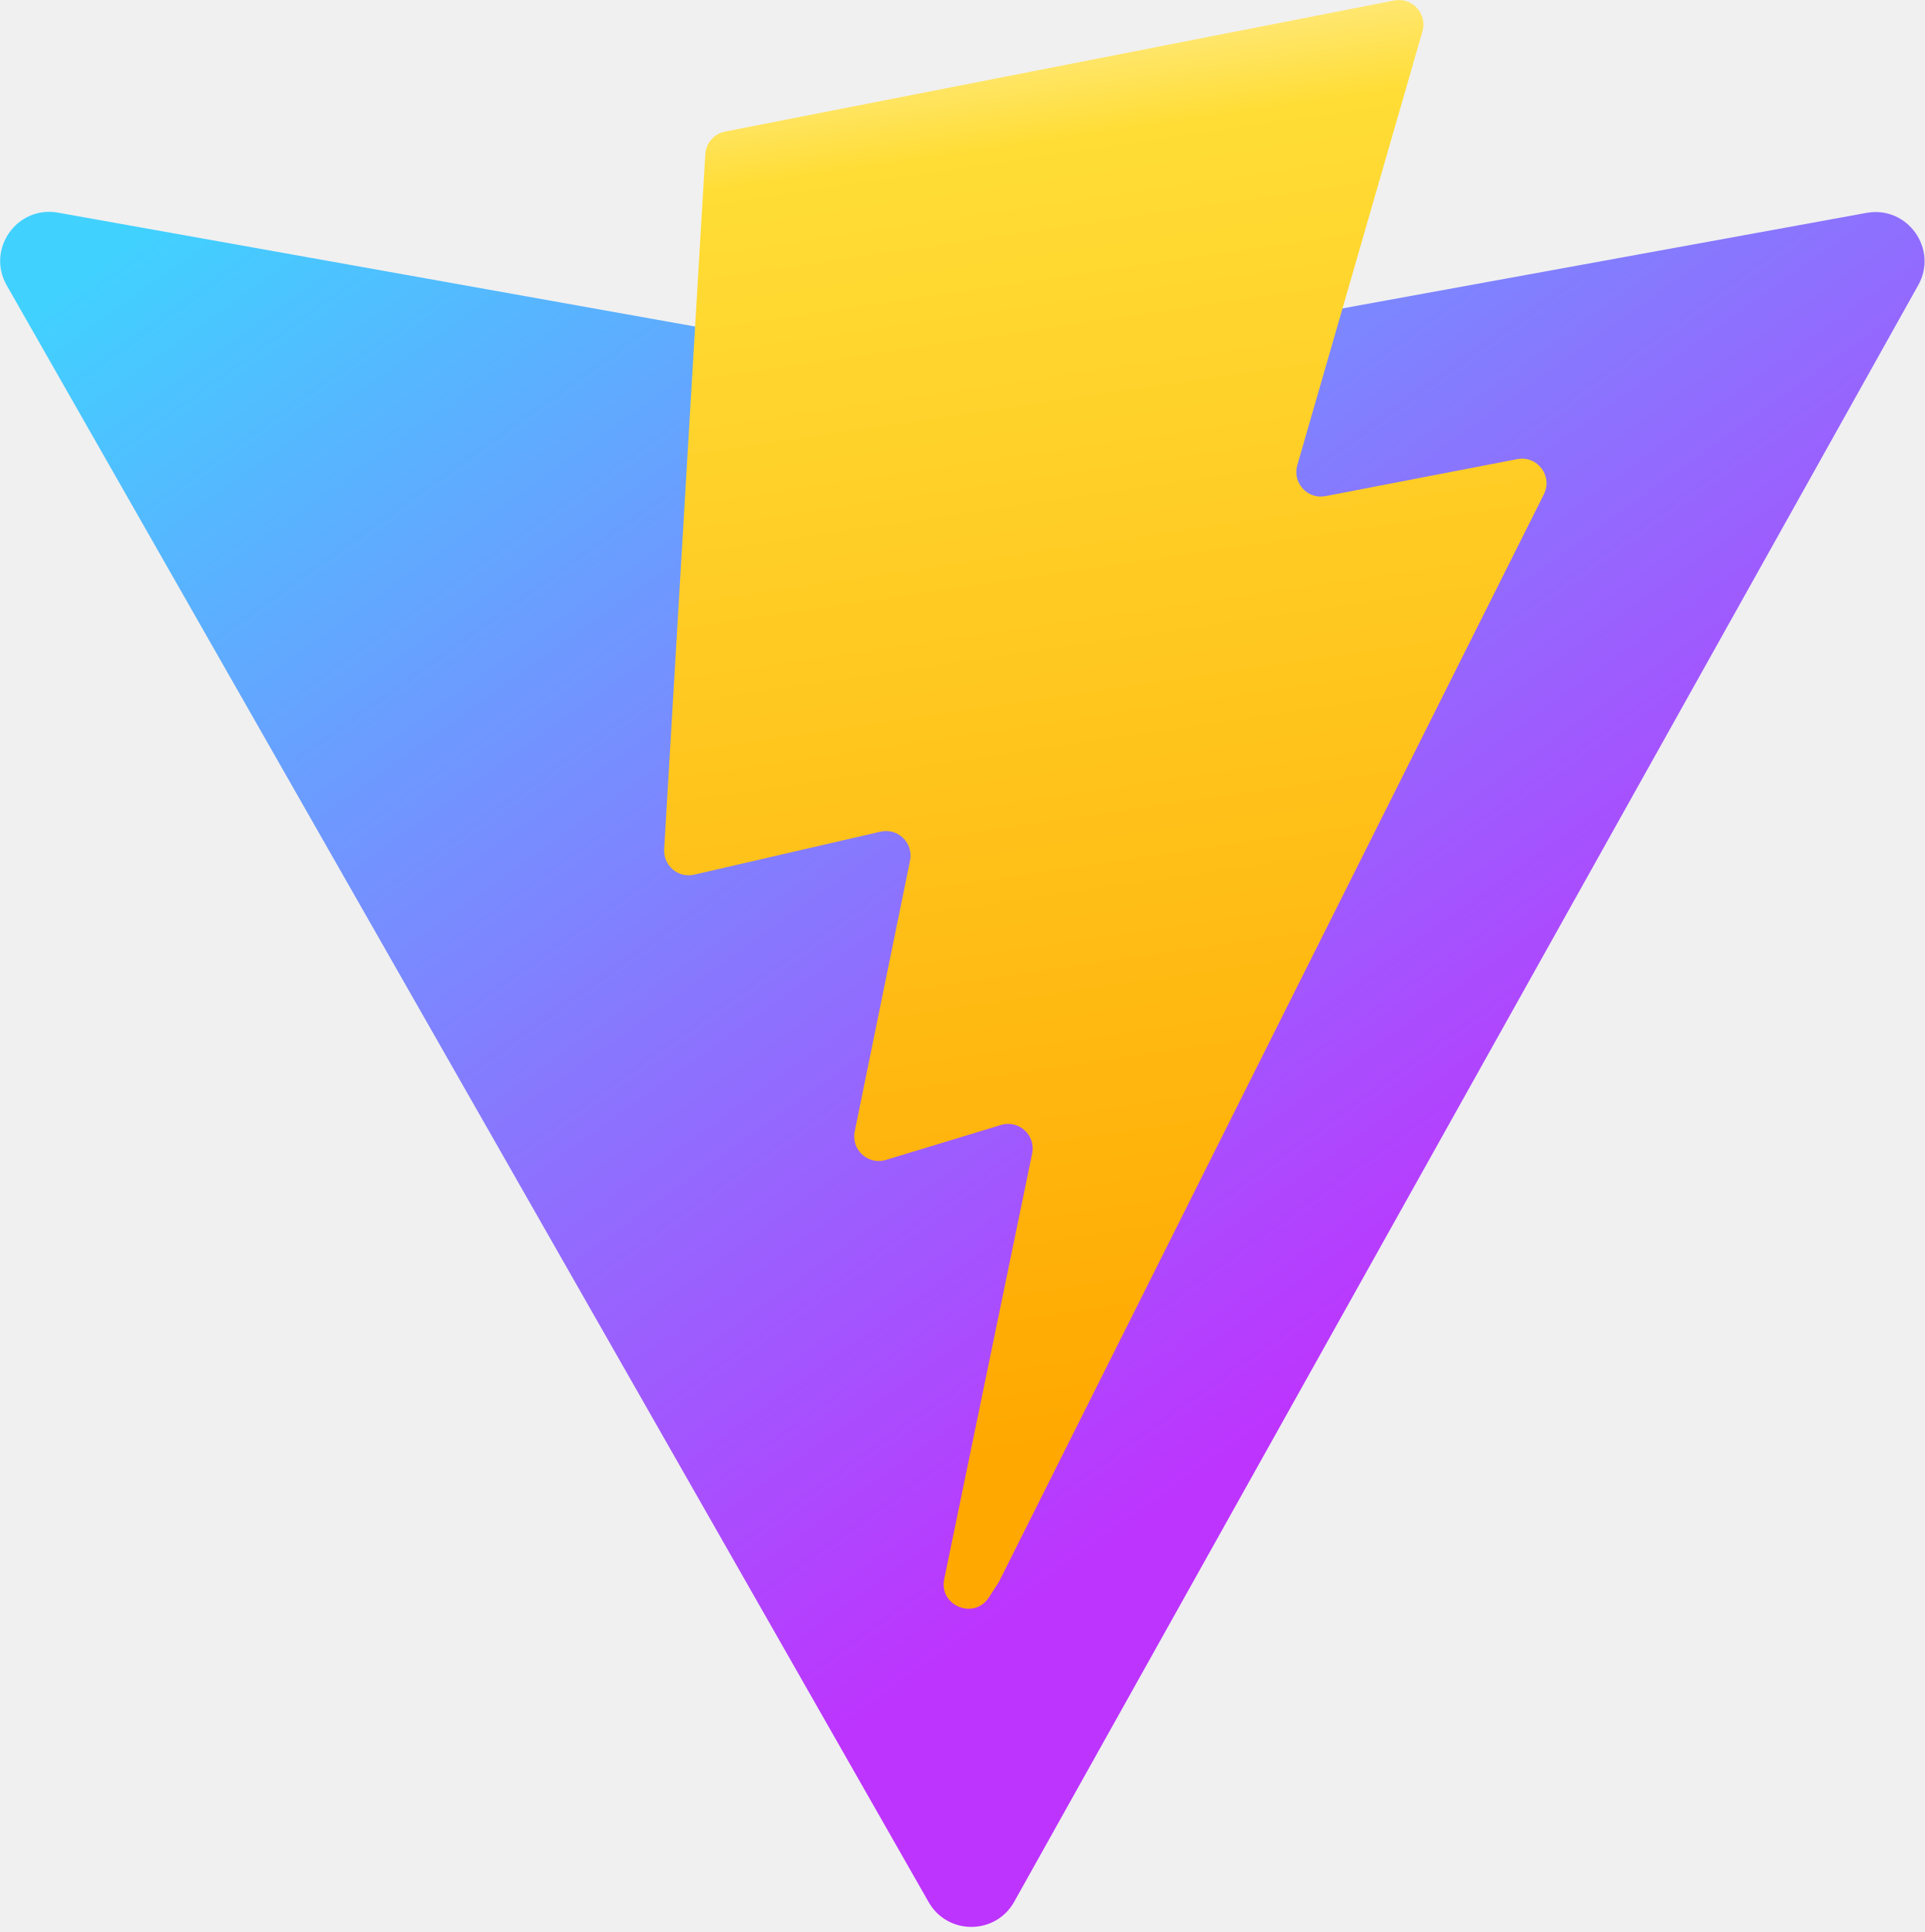
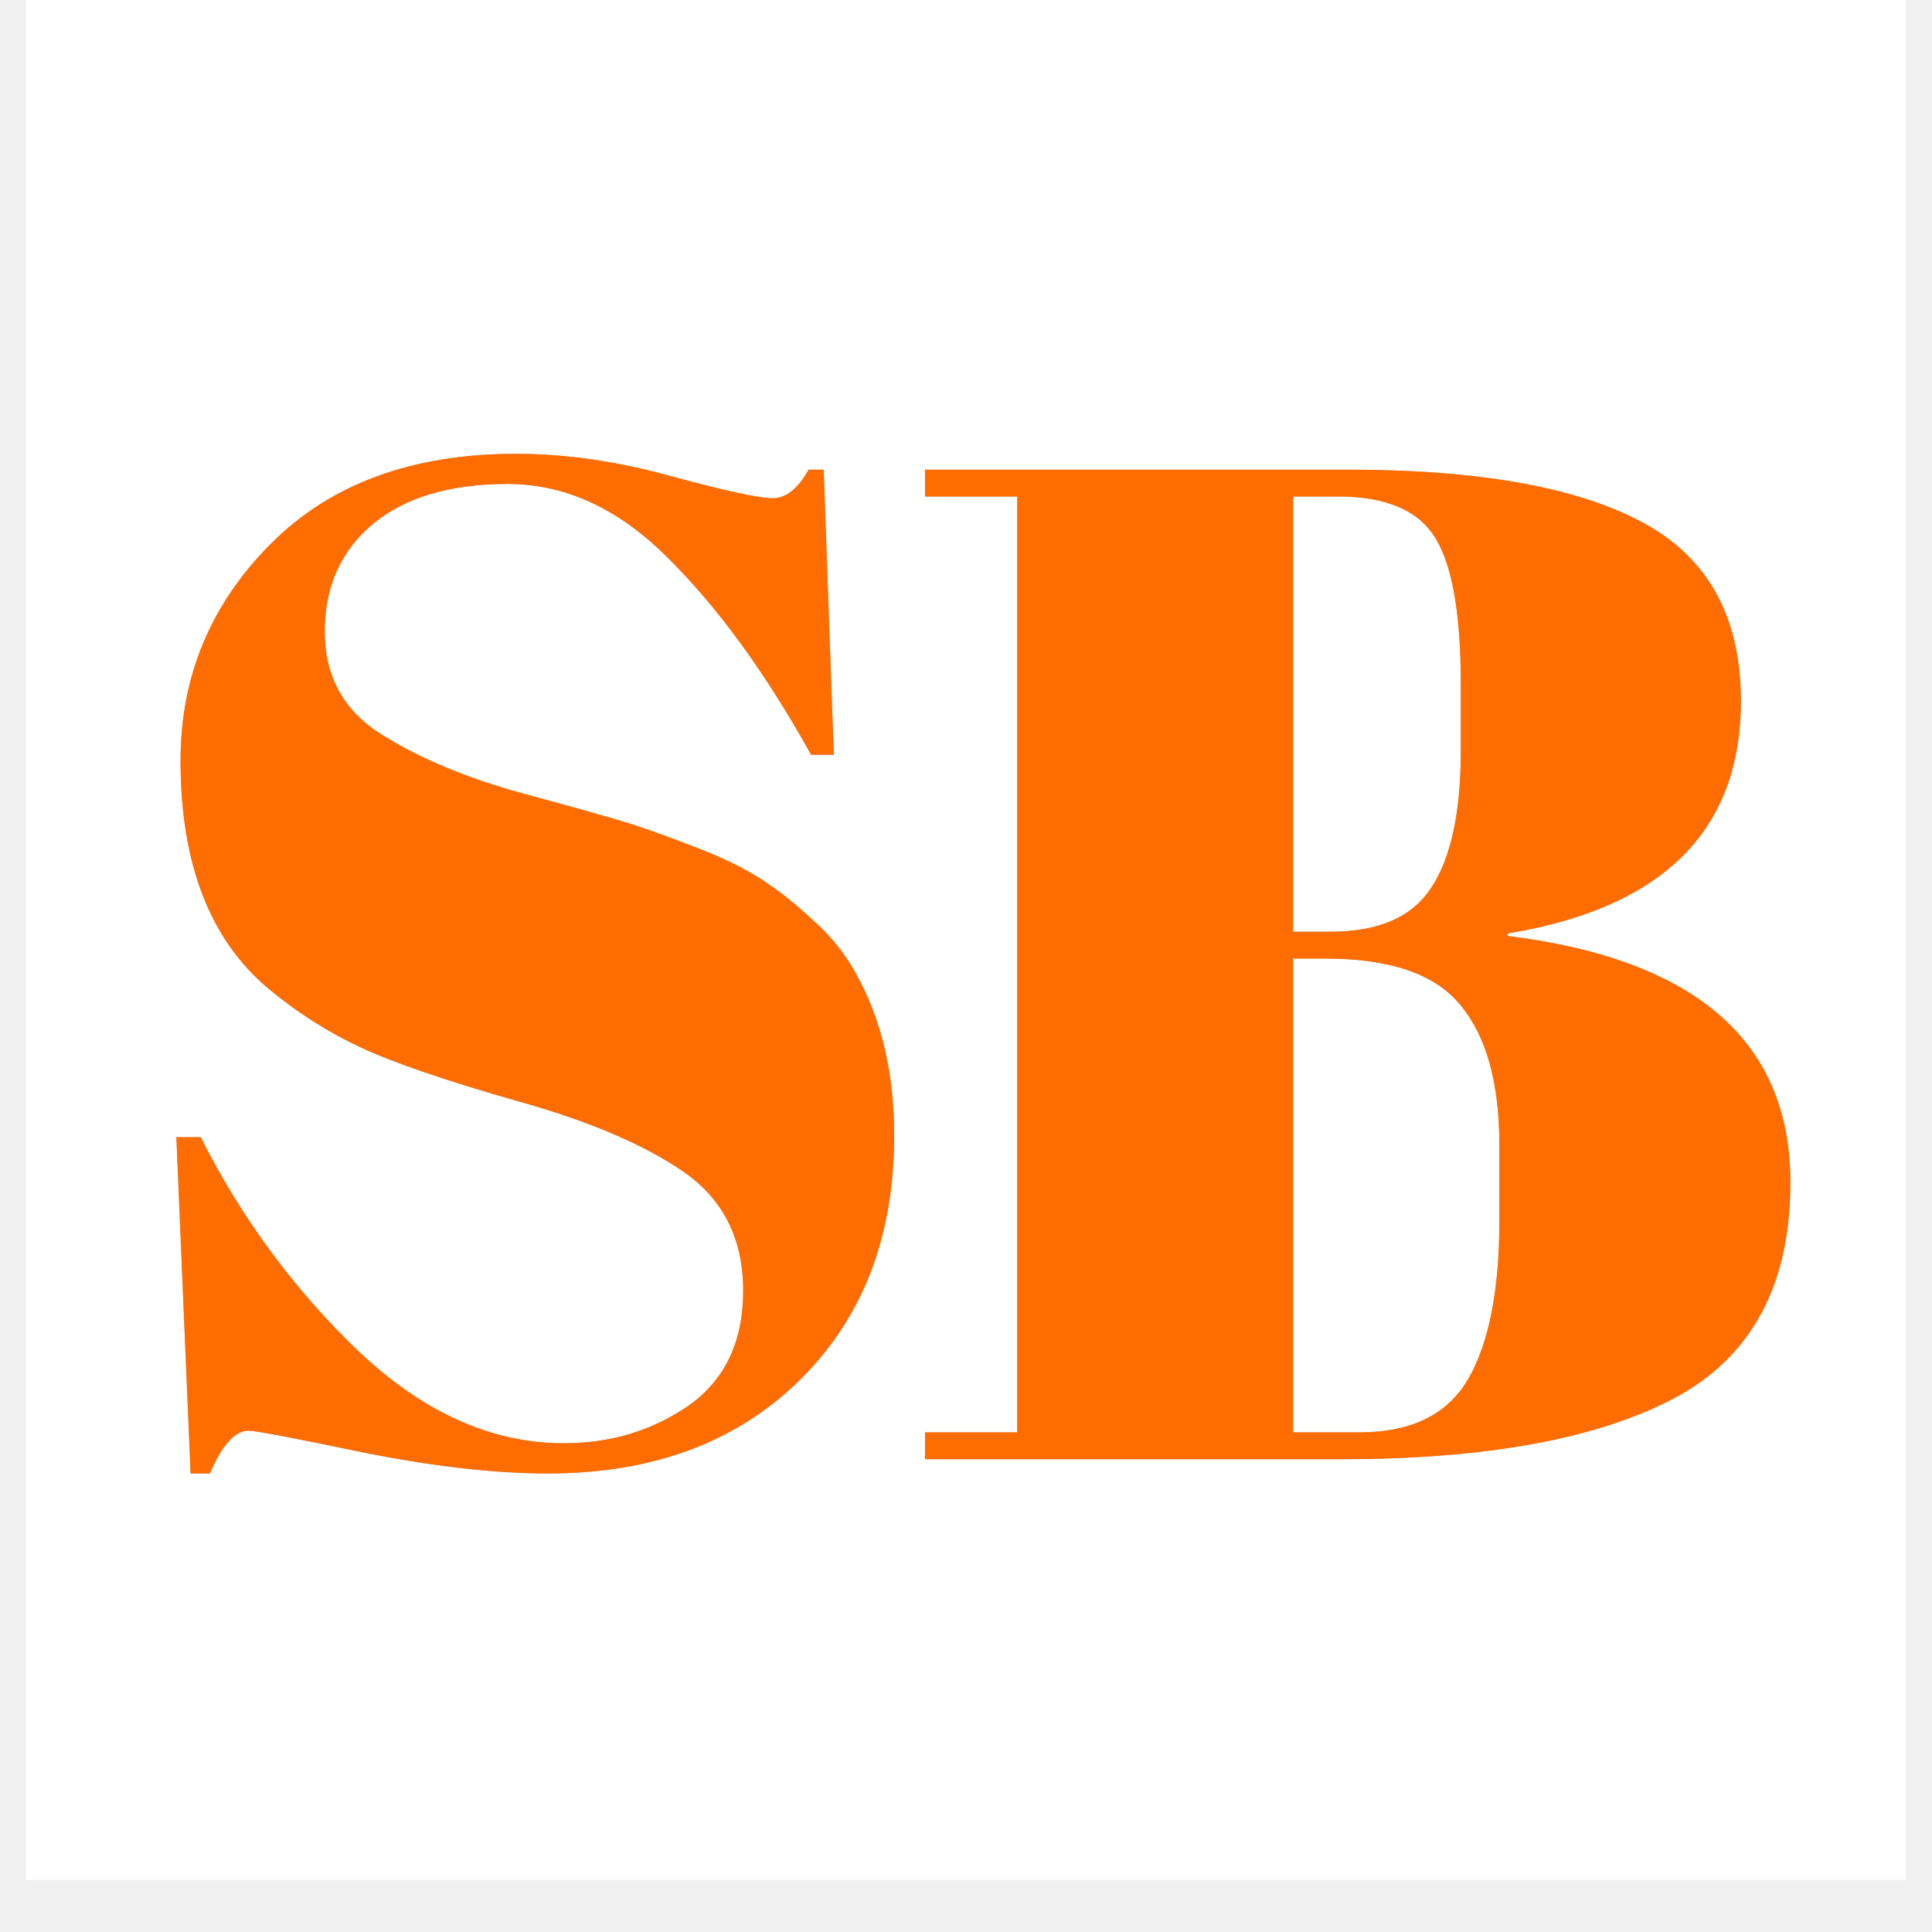
- <svg xmlns="http://www.w3.org/2000/svg" aria-hidden="true" role="img" class="iconify iconify--logos" width="31.88" height="32" preserveAspectRatio="xMidYMid meet" viewBox="0 0 256 257">
+ <svg xmlns="http://www.w3.org/2000/svg" width="48" zoomAndPan="magnify" viewBox="0 0 36 36" height="48" preserveAspectRatio="xMidYMid meet" version="1.0">
  <defs>
-     <linearGradient id="IconifyId1813088fe1fbc01fb466" x1="-.828%" x2="57.636%" y1="7.652%" y2="78.411%">
-       <stop offset="0%" stop-color="#41D1FF" />
-       <stop offset="100%" stop-color="#BD34FE" />
-     </linearGradient>
-     <linearGradient id="IconifyId1813088fe1fbc01fb467" x1="43.376%" x2="50.316%" y1="2.242%" y2="89.03%">
-       <stop offset="0%" stop-color="#FFEA83" />
-       <stop offset="8.333%" stop-color="#FFDD35" />
-       <stop offset="100%" stop-color="#FFA800" />
-     </linearGradient>
+     <g />
+     <clipPath id="efef30ff8c">
+       <path d="M 0.488 0 L 35.512 0 L 35.512 35.027 L 0.488 35.027 Z M 0.488 0 " clip-rule="nonzero" />
+     </clipPath>
  </defs>
-   <path fill="url(#IconifyId1813088fe1fbc01fb466)" d="M255.153 37.938L134.897 252.976c-2.483 4.44-8.862 4.466-11.382.048L.875 37.958c-2.746-4.814 1.371-10.646 6.827-9.67l120.385 21.517a6.537 6.537 0 0 0 2.322-.004l117.867-21.483c5.438-.991 9.574 4.796 6.877 9.62Z" />
-   <path fill="url(#IconifyId1813088fe1fbc01fb467)" d="M185.432.063L96.44 17.501a3.268 3.268 0 0 0-2.634 3.014l-5.474 92.456a3.268 3.268 0 0 0 3.997 3.378l24.777-5.718c2.318-.535 4.413 1.507 3.936 3.838l-7.361 36.047c-.495 2.426 1.782 4.5 4.151 3.78l15.304-4.649c2.372-.72 4.652 1.36 4.15 3.788l-11.698 56.621c-.732 3.542 3.979 5.473 5.943 2.437l1.313-2.028l72.516-144.72c1.215-2.423-.88-5.186-3.54-4.672l-25.505 4.922c-2.396.462-4.435-1.77-3.759-4.114l16.646-57.705c.677-2.35-1.37-4.583-3.769-4.113Z" />
+   <g clip-path="url(#efef30ff8c)">
+     <path fill="#ffffff" d="M 0.488 0 L 35.512 0 L 35.512 35.027 L 0.488 35.027 Z M 0.488 0 " fill-opacity="1" fill-rule="nonzero" />
+     <path fill="#ffffff" d="M 0.488 0 L 35.512 0 L 35.512 35.027 L 0.488 35.027 Z M 0.488 0 " fill-opacity="1" fill-rule="nonzero" />
+   </g>
+   <g fill="#2b2b2b" fill-opacity="0.4">
+     <g transform="translate(1.942342, 27.18998)">
+       <g>
+         <path d="M 8.562 -0.297 C 9.438 -0.297 10.211 -0.531 10.891 -1 C 11.566 -1.477 11.906 -2.191 11.906 -3.141 C 11.906 -4.098 11.539 -4.832 10.812 -5.344 C 10.082 -5.852 9.047 -6.297 7.703 -6.672 C 6.359 -7.055 5.383 -7.391 4.781 -7.672 C 4.176 -7.953 3.602 -8.316 3.062 -8.766 C 1.969 -9.68 1.422 -11.098 1.422 -13.016 C 1.422 -14.578 1.977 -15.922 3.094 -17.047 C 4.207 -18.172 5.734 -18.734 7.672 -18.734 C 8.598 -18.734 9.566 -18.594 10.578 -18.312 C 11.586 -18.039 12.211 -17.906 12.453 -17.906 C 12.703 -17.906 12.926 -18.082 13.125 -18.438 L 13.406 -18.438 L 13.594 -13.125 L 13.172 -13.125 C 12.328 -14.645 11.441 -15.863 10.516 -16.781 C 9.598 -17.707 8.598 -18.172 7.516 -18.172 C 6.441 -18.172 5.602 -17.922 5 -17.422 C 4.406 -16.922 4.109 -16.254 4.109 -15.422 C 4.109 -14.586 4.461 -13.945 5.172 -13.5 C 5.891 -13.051 6.766 -12.688 7.797 -12.406 C 8.836 -12.125 9.52 -11.93 9.844 -11.828 C 10.164 -11.723 10.566 -11.578 11.047 -11.391 C 11.535 -11.203 11.93 -11.008 12.234 -10.812 C 12.547 -10.613 12.867 -10.359 13.203 -10.047 C 13.547 -9.742 13.816 -9.406 14.016 -9.031 C 14.484 -8.188 14.719 -7.188 14.719 -6.031 C 14.719 -4.133 14.125 -2.609 12.938 -1.453 C 11.758 -0.305 10.203 0.266 8.266 0.266 C 7.266 0.266 6.117 0.133 4.828 -0.125 C 3.535 -0.395 2.82 -0.531 2.688 -0.531 C 2.438 -0.531 2.195 -0.266 1.969 0.266 L 1.609 0.266 L 1.344 -6 L 1.797 -6 C 2.566 -4.477 3.551 -3.145 4.75 -2 C 5.957 -0.863 7.227 -0.297 8.562 -0.297 Z M 8.562 -0.297 " />
+       </g>
+     </g>
+   </g>
+   <g fill="#2b2b2b" fill-opacity="0.4">
+     <g transform="translate(16.68904, 27.18998)">
+       <g>
+         <path d="M 0.547 -18.438 L 8.438 -18.438 C 10.875 -18.438 12.703 -18.109 13.922 -17.453 C 15.141 -16.797 15.75 -15.688 15.75 -14.125 C 15.75 -11.719 14.301 -10.273 11.406 -9.797 L 11.406 -9.75 C 14.914 -9.312 16.672 -7.781 16.672 -5.156 C 16.672 -3.25 15.953 -1.91 14.516 -1.141 C 13.078 -0.379 11.004 0 8.297 0 L 0.547 0 L 0.547 -0.5 L 2.266 -0.5 L 2.266 -17.938 L 0.547 -17.938 Z M 7.406 -9.328 L 7.406 -0.5 L 8.641 -0.5 C 9.609 -0.5 10.285 -0.832 10.672 -1.5 C 11.055 -2.164 11.25 -3.148 11.25 -4.453 L 11.25 -5.844 C 11.25 -7.008 11.008 -7.879 10.531 -8.453 C 10.062 -9.035 9.223 -9.328 8.016 -9.328 Z M 7.406 -17.938 L 7.406 -9.828 L 8.094 -9.828 C 9 -9.828 9.629 -10.102 9.984 -10.656 C 10.348 -11.207 10.531 -12.055 10.531 -13.203 L 10.531 -14.438 C 10.531 -15.738 10.375 -16.645 10.062 -17.156 C 9.75 -17.676 9.145 -17.938 8.25 -17.938 Z M 7.406 -17.938 " />
+       </g>
+     </g>
+   </g>
+   <g fill="#ff6c00" fill-opacity="1">
+     <g transform="translate(1.942342, 27.18998)">
+       <g>
+         <path d="M 8.562 -0.297 C 9.438 -0.297 10.211 -0.531 10.891 -1 C 11.566 -1.477 11.906 -2.191 11.906 -3.141 C 11.906 -4.098 11.539 -4.832 10.812 -5.344 C 10.082 -5.852 9.047 -6.297 7.703 -6.672 C 6.359 -7.055 5.383 -7.391 4.781 -7.672 C 4.176 -7.953 3.602 -8.316 3.062 -8.766 C 1.969 -9.68 1.422 -11.098 1.422 -13.016 C 1.422 -14.578 1.977 -15.922 3.094 -17.047 C 4.207 -18.172 5.734 -18.734 7.672 -18.734 C 8.598 -18.734 9.566 -18.594 10.578 -18.312 C 11.586 -18.039 12.211 -17.906 12.453 -17.906 C 12.703 -17.906 12.926 -18.082 13.125 -18.438 L 13.406 -18.438 L 13.594 -13.125 L 13.172 -13.125 C 12.328 -14.645 11.441 -15.863 10.516 -16.781 C 9.598 -17.707 8.598 -18.172 7.516 -18.172 C 6.441 -18.172 5.602 -17.922 5 -17.422 C 4.406 -16.922 4.109 -16.254 4.109 -15.422 C 4.109 -14.586 4.461 -13.945 5.172 -13.5 C 5.891 -13.051 6.766 -12.688 7.797 -12.406 C 8.836 -12.125 9.52 -11.93 9.844 -11.828 C 10.164 -11.723 10.566 -11.578 11.047 -11.391 C 11.535 -11.203 11.93 -11.008 12.234 -10.812 C 12.547 -10.613 12.867 -10.359 13.203 -10.047 C 13.547 -9.742 13.816 -9.406 14.016 -9.031 C 14.484 -8.188 14.719 -7.188 14.719 -6.031 C 14.719 -4.133 14.125 -2.609 12.938 -1.453 C 11.758 -0.305 10.203 0.266 8.266 0.266 C 7.266 0.266 6.117 0.133 4.828 -0.125 C 3.535 -0.395 2.82 -0.531 2.688 -0.531 C 2.438 -0.531 2.195 -0.266 1.969 0.266 L 1.609 0.266 L 1.344 -6 L 1.797 -6 C 2.566 -4.477 3.551 -3.145 4.75 -2 C 5.957 -0.863 7.227 -0.297 8.562 -0.297 Z M 8.562 -0.297 " />
+       </g>
+     </g>
+   </g>
+   <g fill="#ff6c00" fill-opacity="1">
+     <g transform="translate(16.68904, 27.18998)">
+       <g>
+         <path d="M 0.547 -18.438 L 8.438 -18.438 C 10.875 -18.438 12.703 -18.109 13.922 -17.453 C 15.141 -16.797 15.75 -15.688 15.75 -14.125 C 15.75 -11.719 14.301 -10.273 11.406 -9.797 L 11.406 -9.75 C 14.914 -9.312 16.672 -7.781 16.672 -5.156 C 16.672 -3.25 15.953 -1.91 14.516 -1.141 C 13.078 -0.379 11.004 0 8.297 0 L 0.547 0 L 0.547 -0.5 L 2.266 -0.5 L 2.266 -17.938 L 0.547 -17.938 Z M 7.406 -9.328 L 7.406 -0.5 L 8.641 -0.5 C 9.609 -0.5 10.285 -0.832 10.672 -1.5 C 11.055 -2.164 11.25 -3.148 11.25 -4.453 L 11.25 -5.844 C 11.25 -7.008 11.008 -7.879 10.531 -8.453 C 10.062 -9.035 9.223 -9.328 8.016 -9.328 Z M 7.406 -17.938 L 7.406 -9.828 L 8.094 -9.828 C 9 -9.828 9.629 -10.102 9.984 -10.656 C 10.348 -11.207 10.531 -12.055 10.531 -13.203 L 10.531 -14.438 C 10.531 -15.738 10.375 -16.645 10.062 -17.156 C 9.75 -17.676 9.145 -17.938 8.25 -17.938 Z M 7.406 -17.938 " />
+       </g>
+     </g>
+   </g>
</svg>
